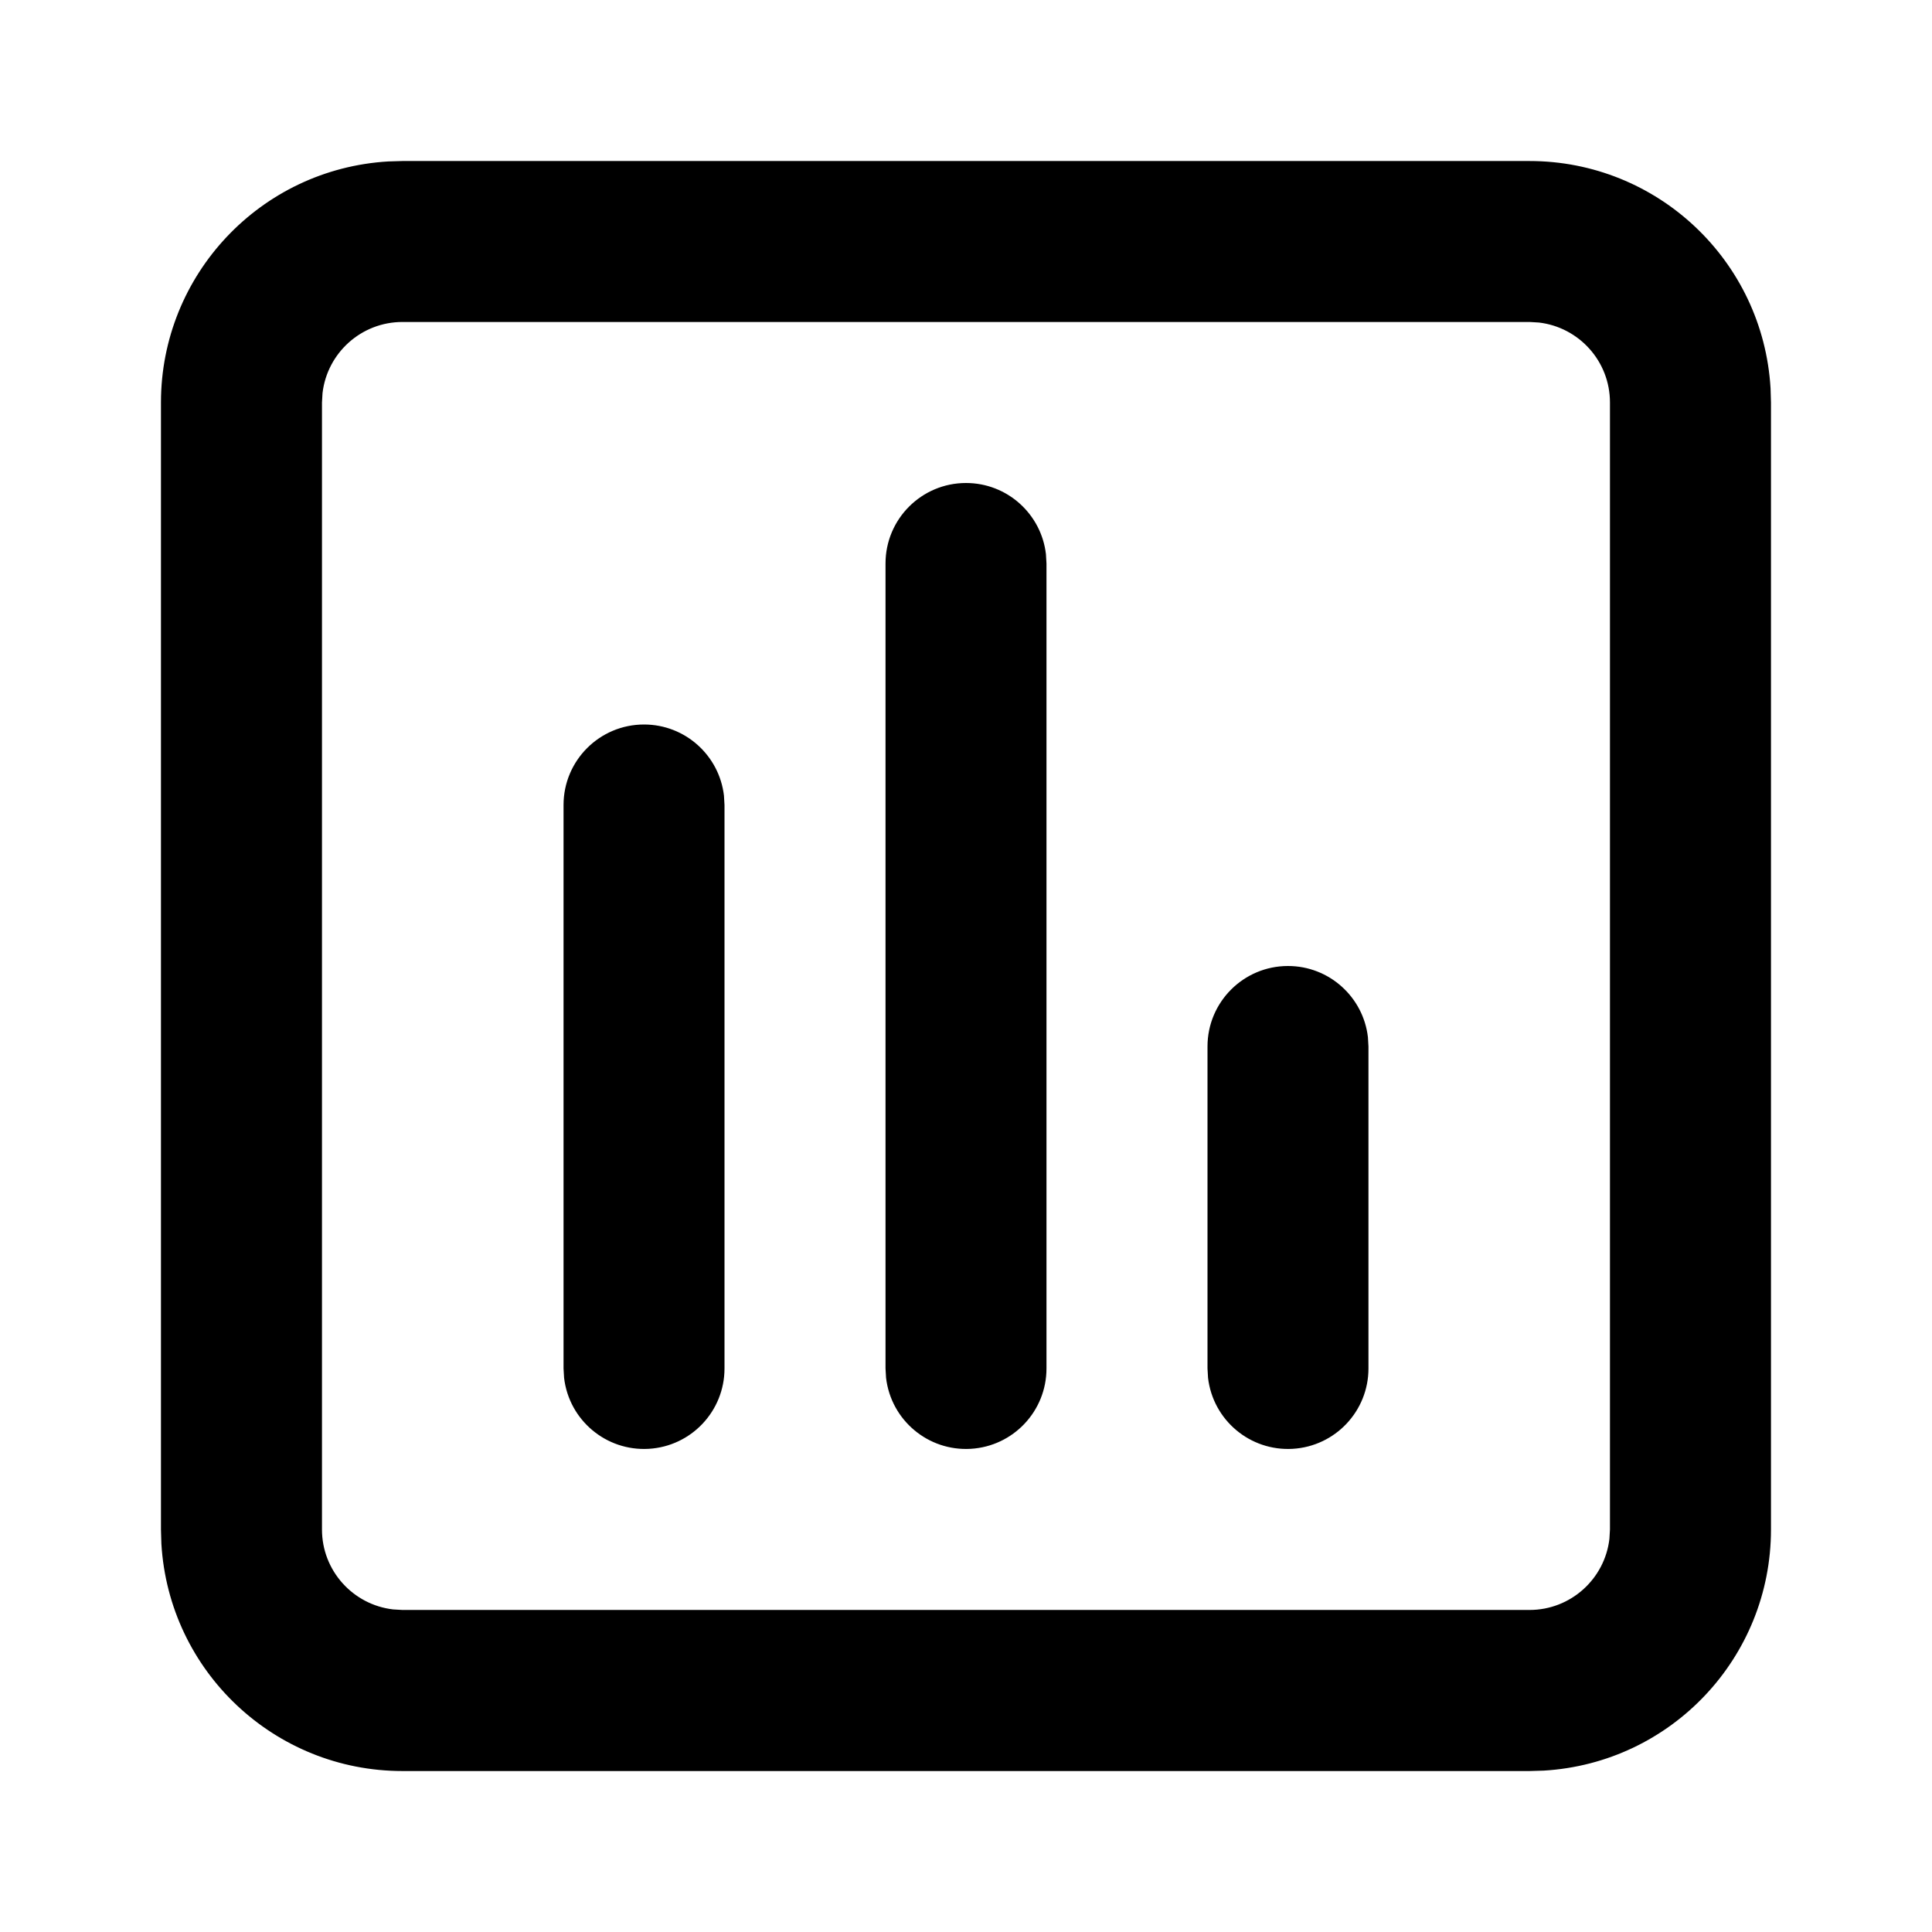
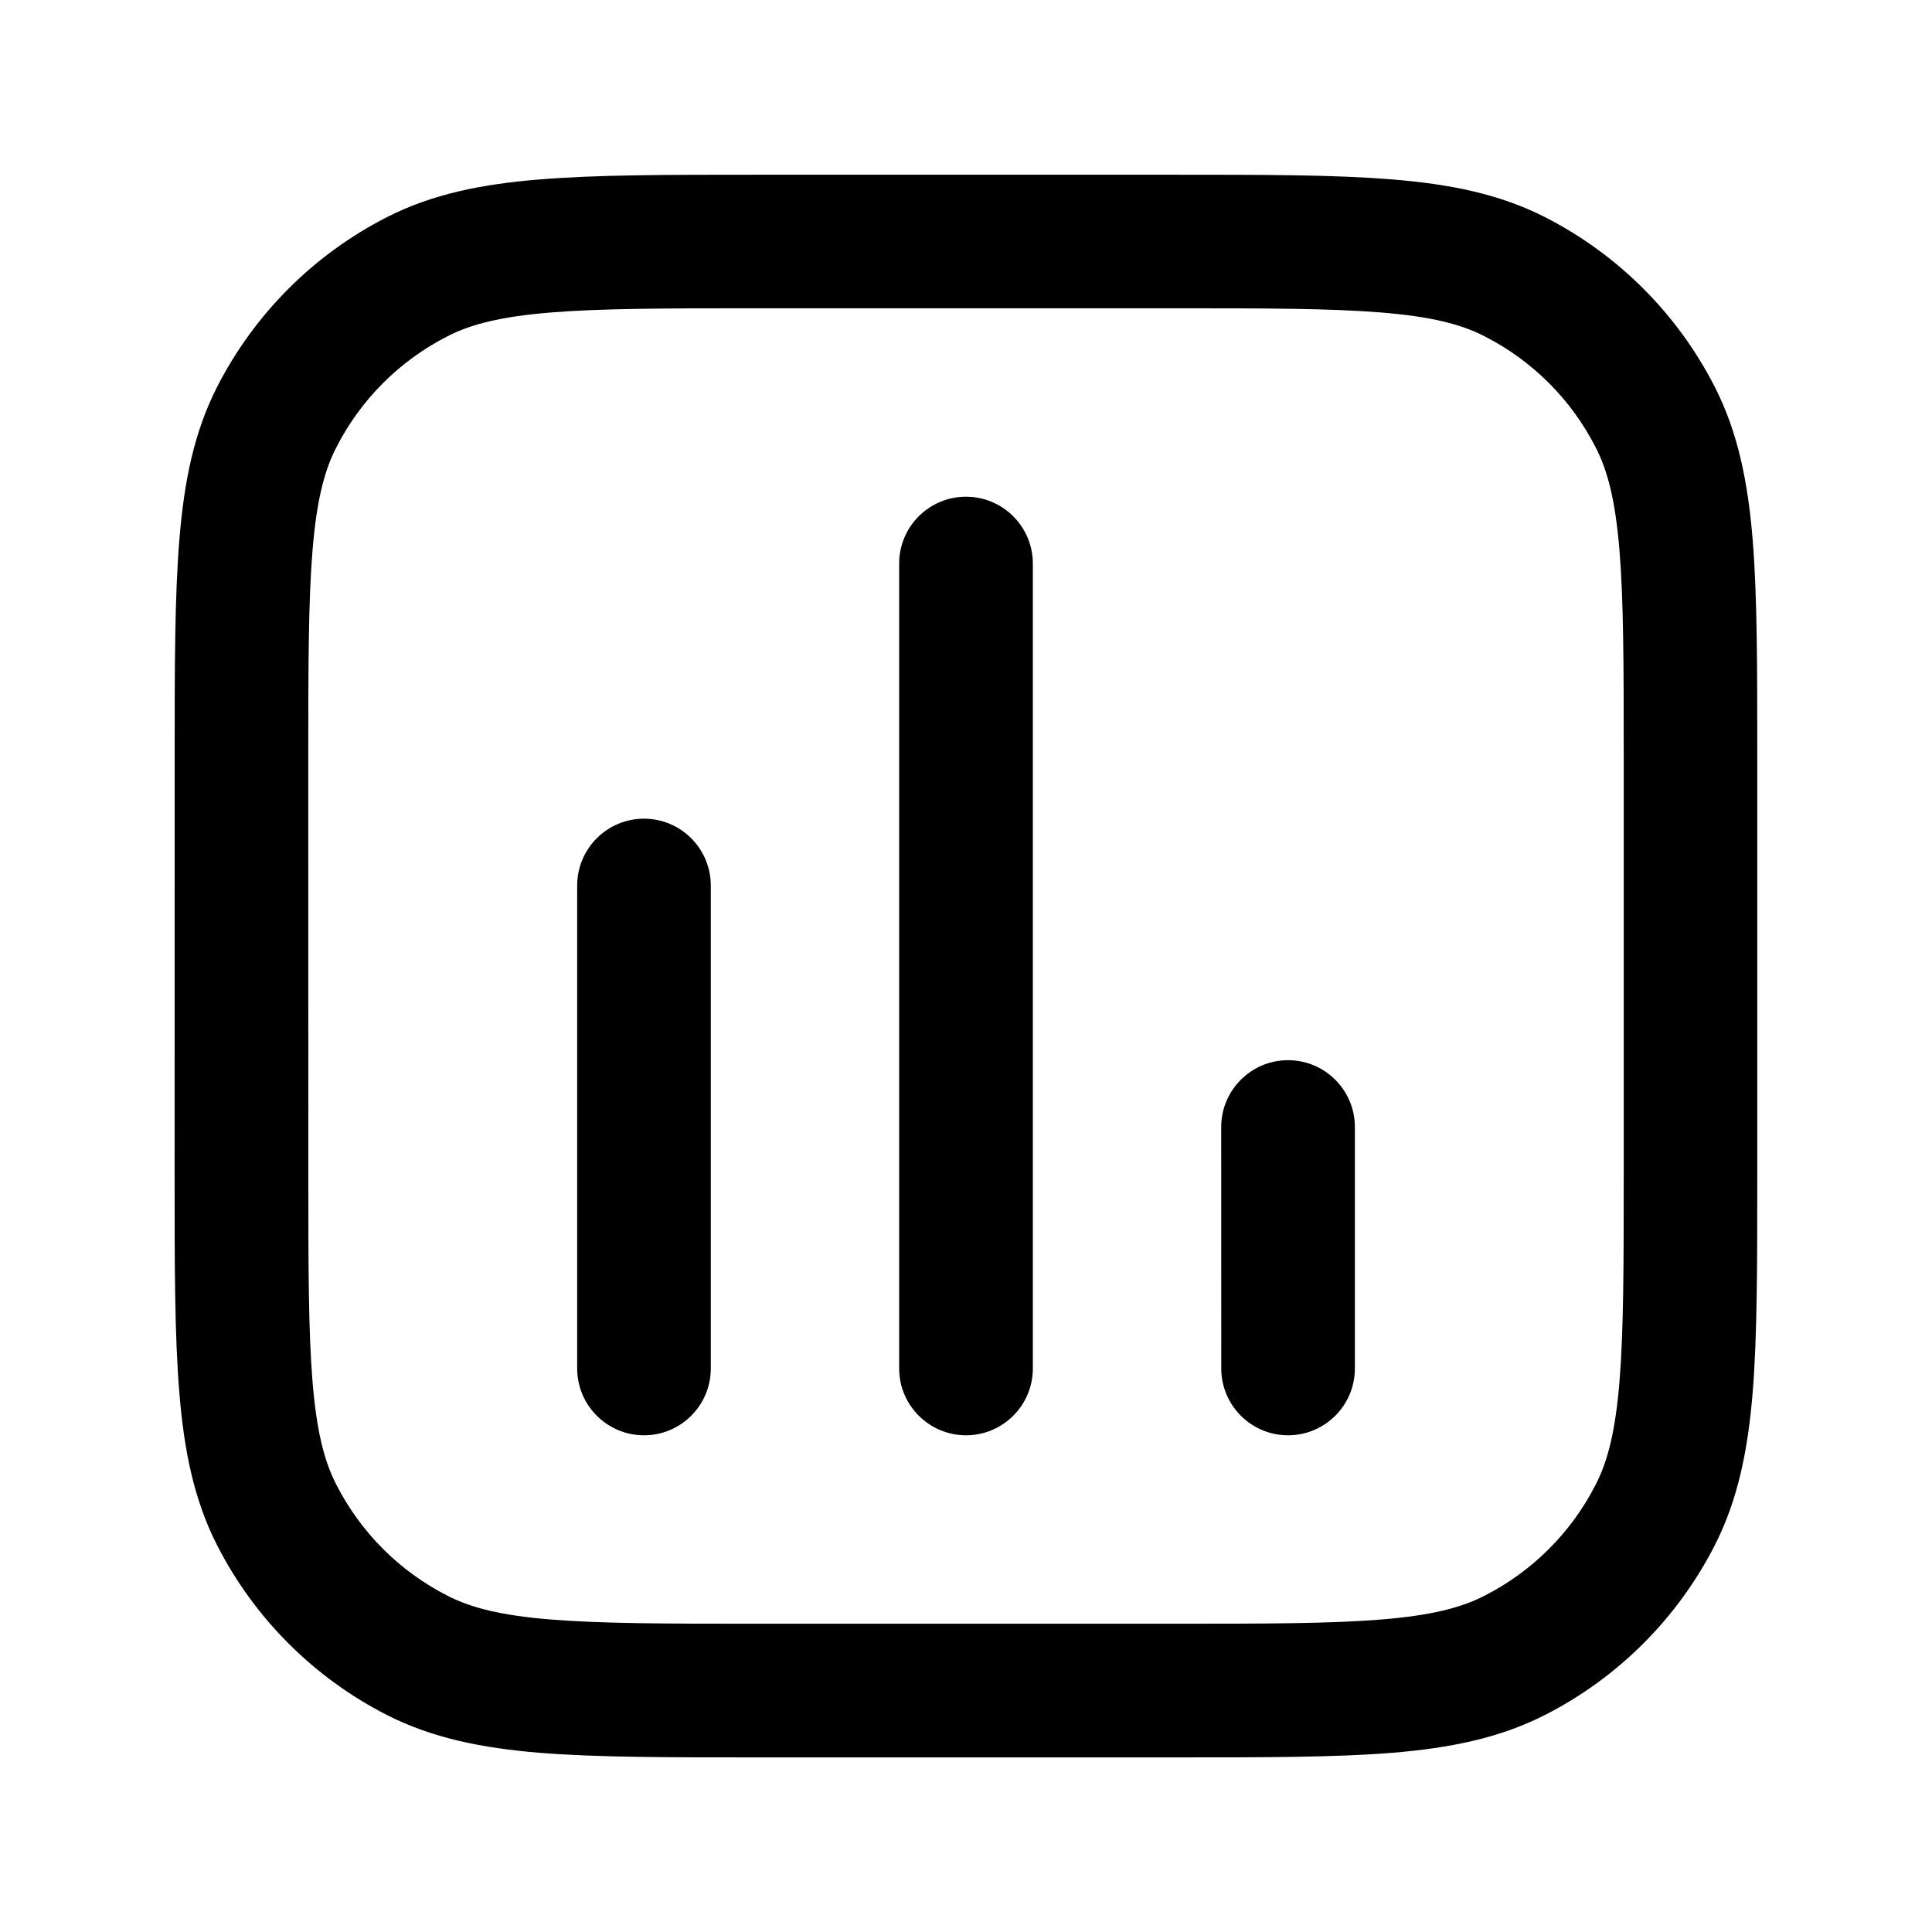
<svg xmlns="http://www.w3.org/2000/svg" width="32" height="32">
-   <path d="M25.333 2.667a4 4 0 0 1 3.993 3.765l.007.235v18.667a4 4 0 0 1-3.765 3.993l-.235.007H6.666a4 4 0 0 1-3.993-3.765l-.007-.235V6.667a4 4 0 0 1 3.765-3.993l.235-.007h18.667zm0 2.666H6.666c-.684 0-1.247.515-1.324 1.178l-.009.155v18.667c0 .684.515 1.247 1.178 1.324l.155.009h18.667c.684 0 1.247-.515 1.324-1.178l.009-.155V6.666c0-.684-.515-1.247-1.178-1.324l-.155-.009zM16 8c.684 0 1.247.515 1.324 1.178l.009.155v13.333a1.333 1.333 0 0 1-2.657.155l-.009-.155V9.333C14.667 8.597 15.264 8 16 8zm5.333 8c.684 0 1.247.515 1.324 1.178l.009.155v5.333a1.333 1.333 0 0 1-2.657.155L20 22.666v-5.333c0-.736.597-1.333 1.333-1.333zm-10.666-4c.684 0 1.247.515 1.324 1.178l.009.155v9.333a1.333 1.333 0 0 1-2.657.155l-.009-.155v-9.333c0-.736.597-1.333 1.333-1.333z" />
+   <path d="M2.893 12.533c0-1.474 0-2.648.078-3.593.077-.957.241-1.777.624-2.53C4.212 5.2 5.199 4.213 6.41 3.596c.752-.383 1.572-.547 2.529-.624.945-.078 2.119-.078 3.593-.078h6.934c1.474 0 2.648 0 3.593.078.957.077 1.777.241 2.53.624 1.211.617 2.198 1.604 2.815 2.816.383.752.547 1.572.626 2.529.076.945.076 2.119.076 3.593v6.934c0 1.474 0 2.648-.076 3.593-.079.957-.243 1.777-.626 2.53-.617 1.211-1.604 2.198-2.816 2.815-.752.383-1.572.547-2.529.626-.945.076-2.119.076-3.593.076h-6.934c-1.474 0-2.648 0-3.593-.076-.957-.079-1.777-.243-2.53-.626-1.211-.617-2.198-1.604-2.815-2.816-.383-.752-.547-1.572-.624-2.529-.078-.945-.078-2.119-.078-3.593zm2.214 6.934c0 1.51.001 2.578.069 3.412.067.821.193 1.318.392 1.706.405.796 1.05 1.442 1.847 1.847.388.199.885.325 1.706.392.834.068 1.902.07 3.412.07h6.934c1.51 0 2.578-.002 3.412-.07.821-.067 1.318-.193 1.706-.392.796-.405 1.442-1.05 1.847-1.847.199-.388.325-.885.392-1.706.068-.834.07-1.902.07-3.412v-6.934c0-1.51-.002-2.578-.07-3.412-.067-.821-.193-1.318-.392-1.706-.405-.796-1.05-1.442-1.847-1.847-.388-.199-.885-.325-1.706-.392-.834-.068-1.902-.07-3.412-.07h-6.934c-1.51 0-2.578.002-3.412.07-.821.067-1.318.193-1.706.392-.796.405-1.442 1.05-1.847 1.847-.199.388-.325.885-.392 1.706-.068.834-.07 1.902-.07 3.412zm15.12-.8c0-.611.497-1.107 1.107-1.107.611 0 1.107.496 1.107 1.107v4c0 .61-.496 1.106-1.107 1.106-.61 0-1.106-.496-1.106-1.106zm-5.334-9.334c0-.61.496-1.106 1.107-1.106.61 0 1.107.496 1.107 1.106v13.334c0 .61-.496 1.106-1.107 1.106-.61 0-1.107-.496-1.107-1.106zM9.56 14.667c0-.611.496-1.107 1.107-1.107.61 0 1.106.496 1.106 1.107v8c0 .61-.496 1.106-1.106 1.106s-1.107-.496-1.107-1.106z" />
</svg>
